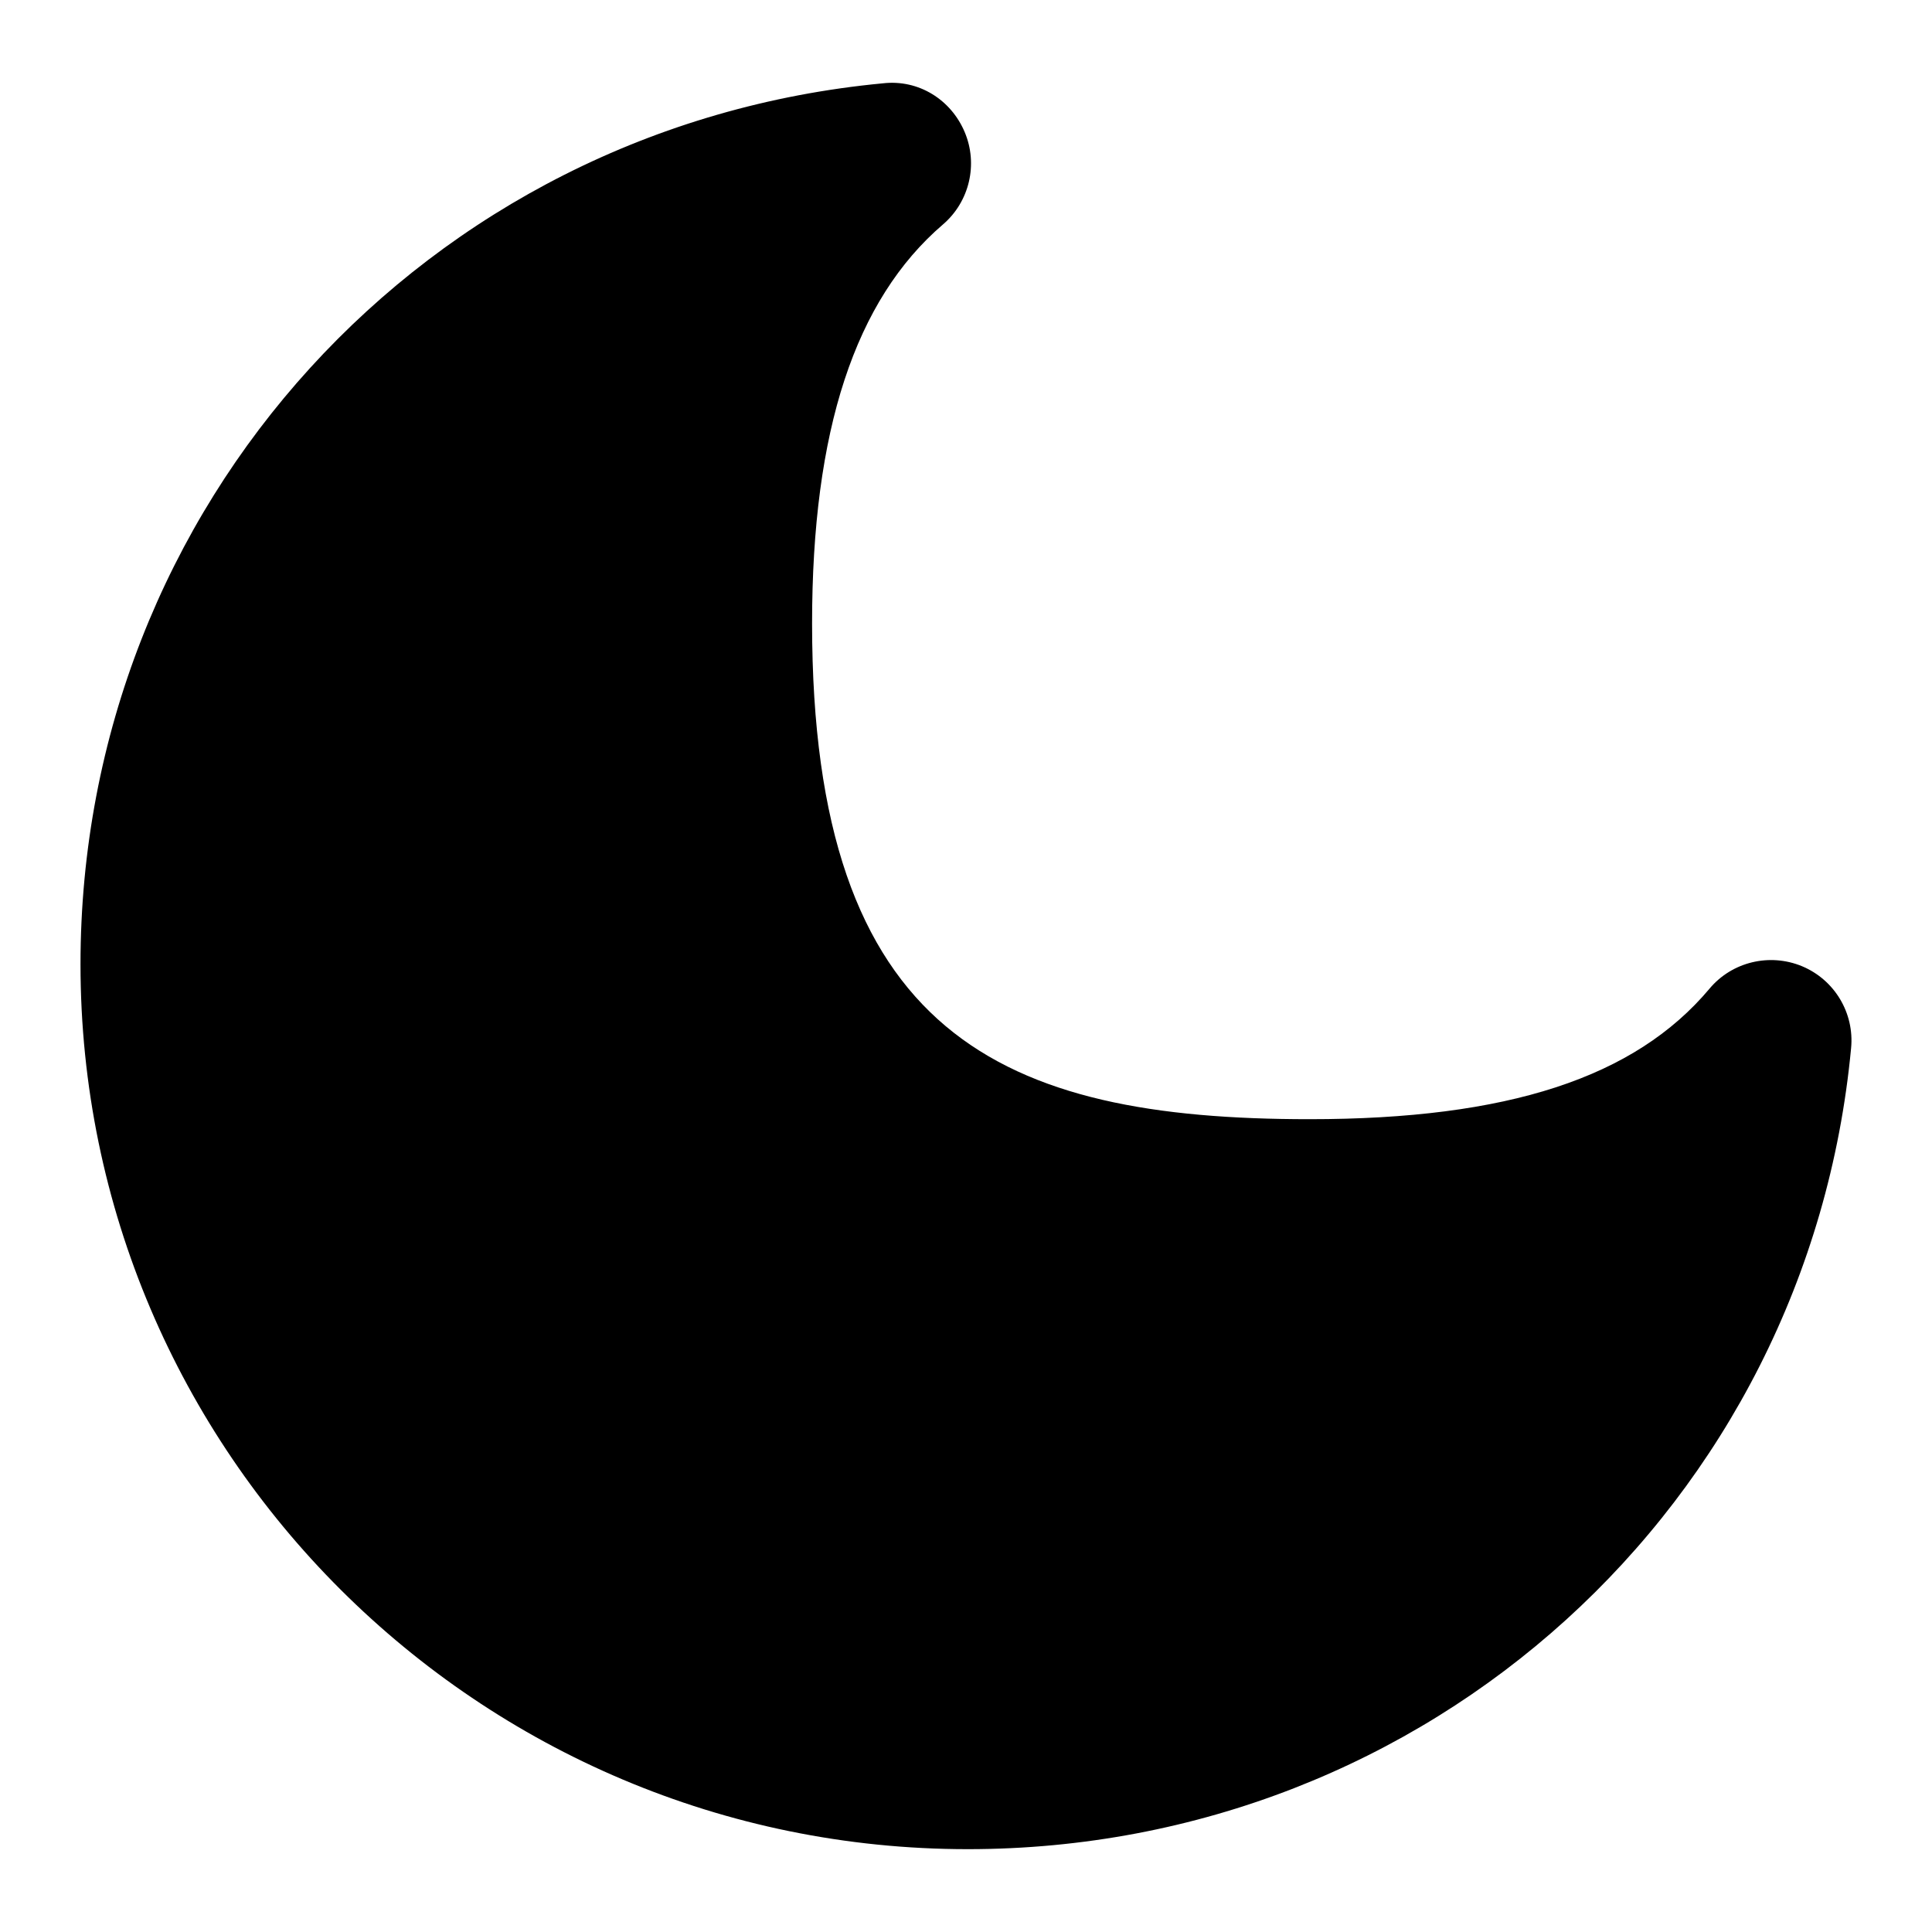
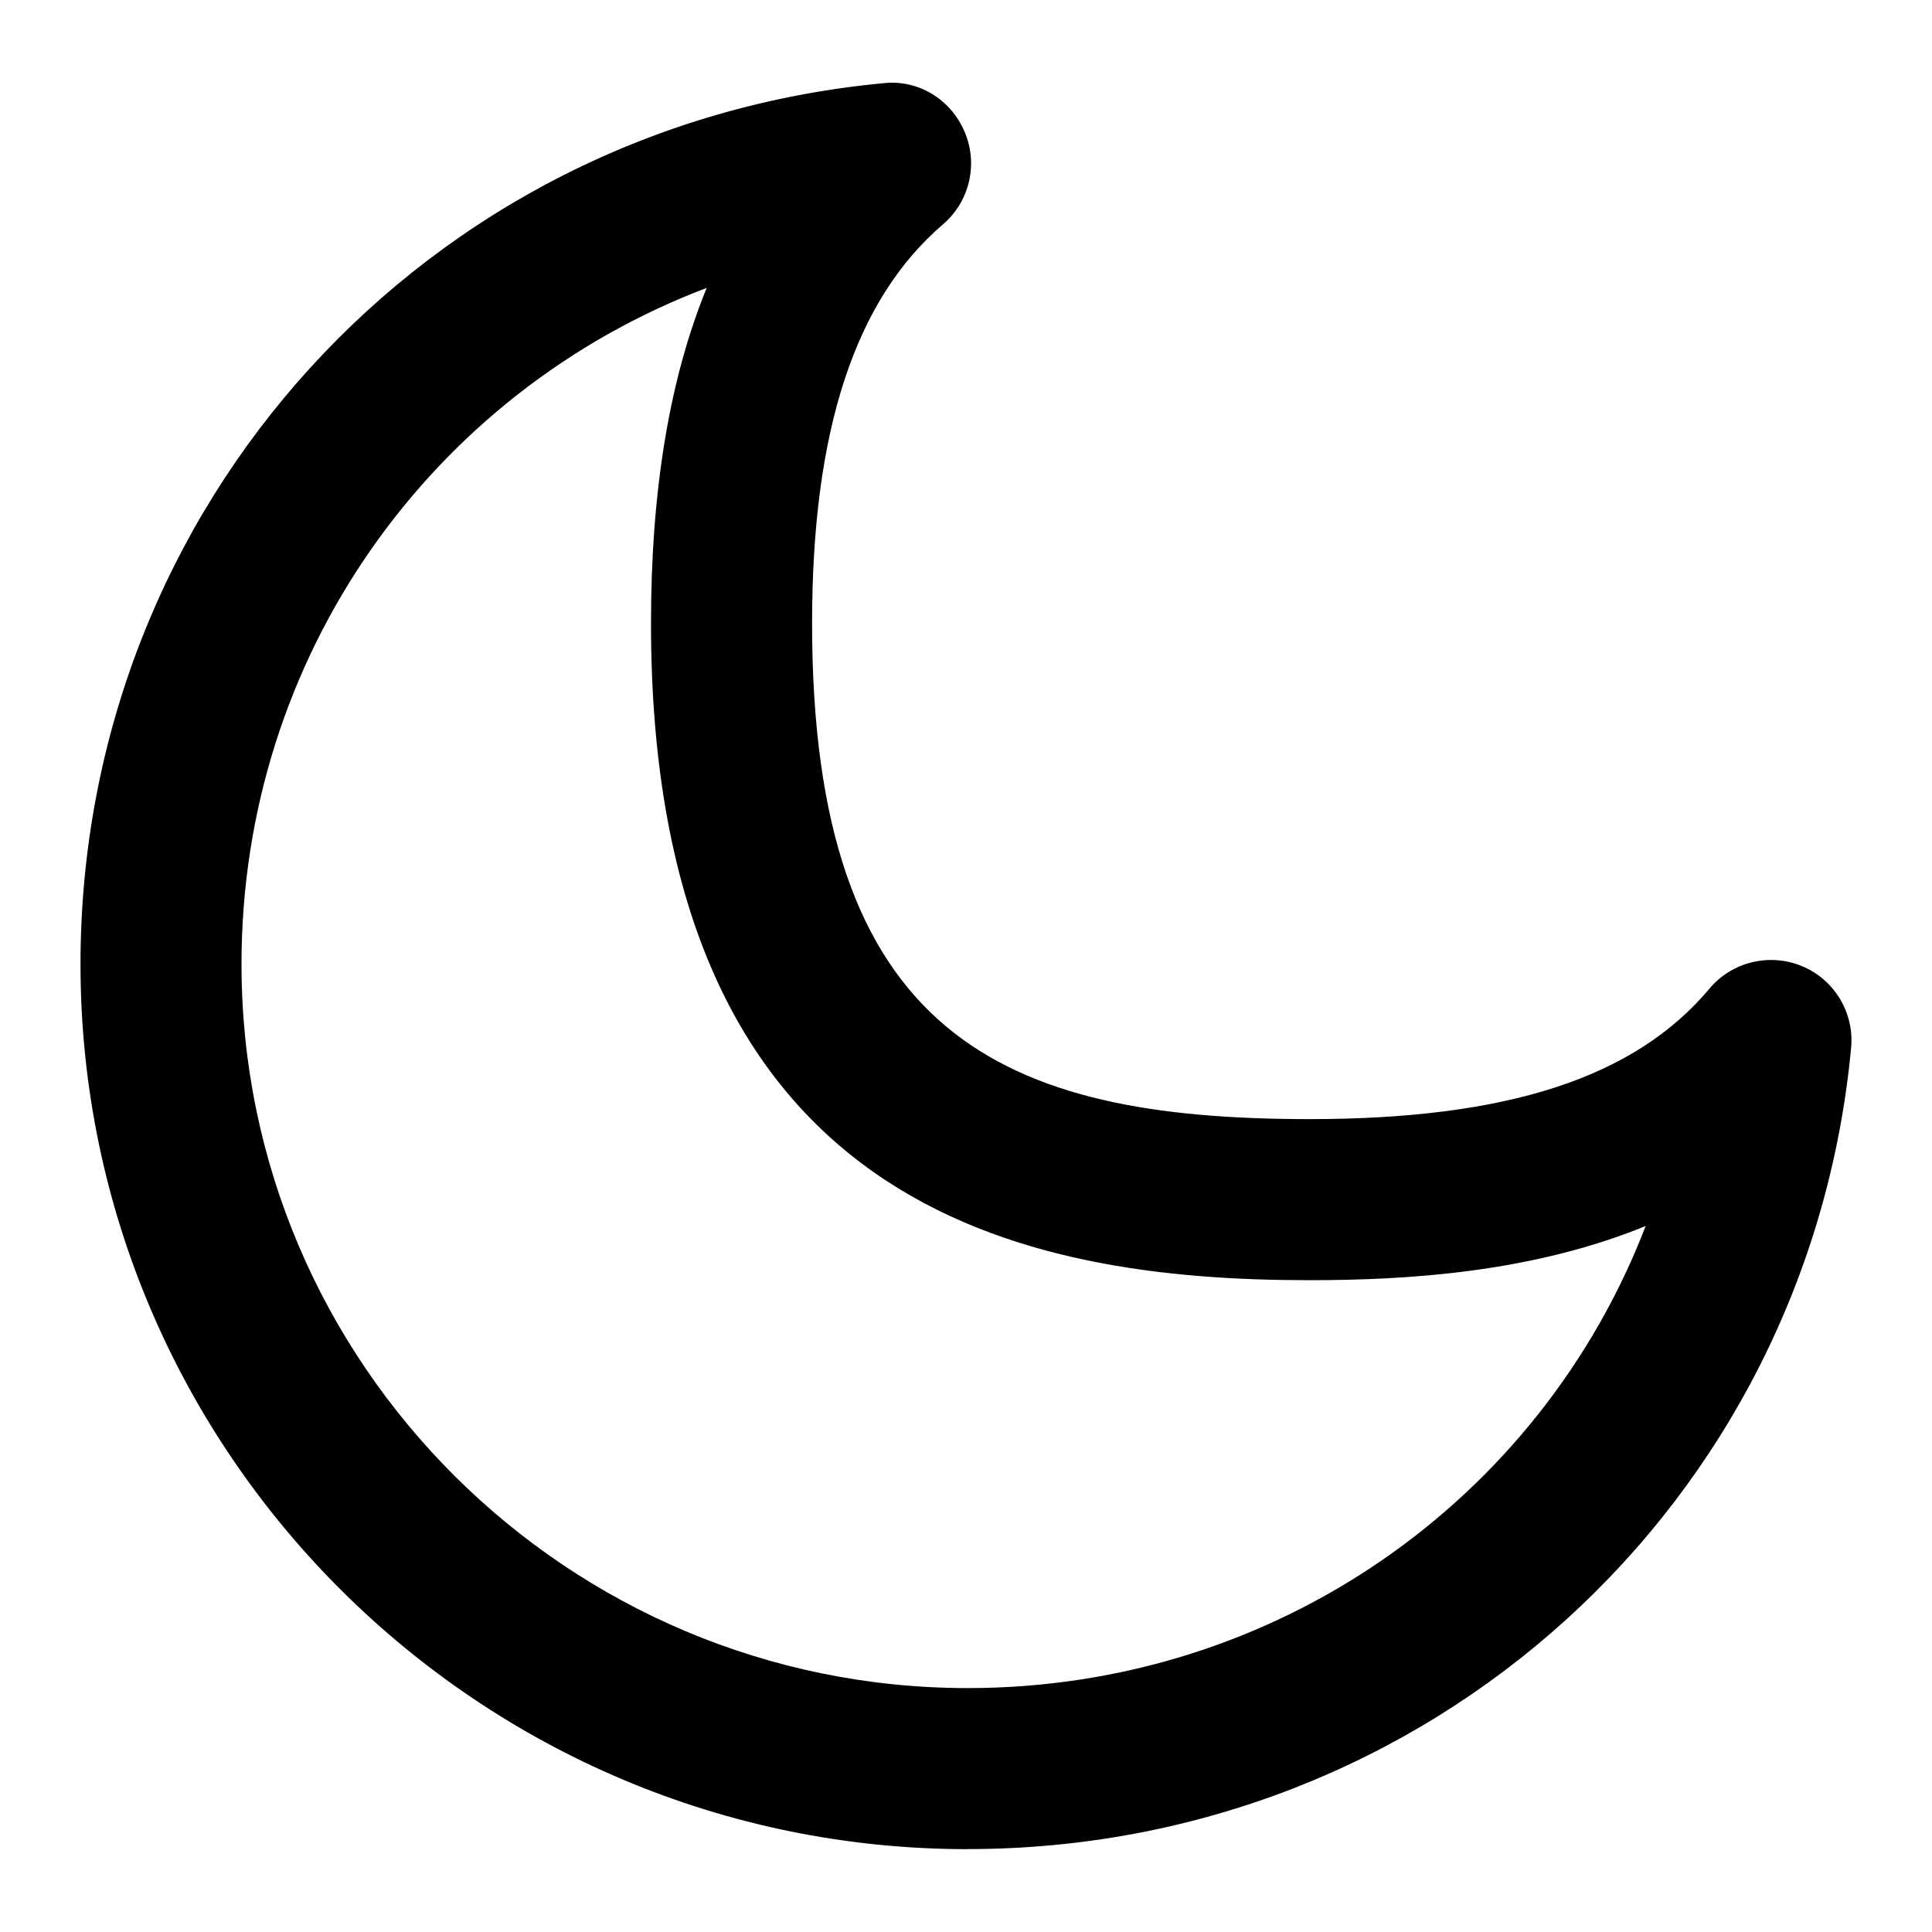
<svg xmlns="http://www.w3.org/2000/svg" id="Layer_1" data-name="Layer 1" viewBox="0 0 24 24">
-   <path d="M22.386,12.003c-.402-.167-.871-.056-1.151,.28-.928,1.105-2.506,1.62-4.968,1.62-3.814,0-6.179-1.03-6.179-6.158,0-2.397,.532-4.019,1.626-4.957,.33-.283,.439-.749,.269-1.149-.17-.401-.571-.655-1.015-.604C5.285,1.573,1,6.277,1,11.978c0,6.062,4.944,10.993,11.022,10.993,5.72,0,10.438-4.278,10.973-9.951,.042-.436-.205-.848-.609-1.017Z" />
+   <path d="M12.022,22.971c-6.078,0-11.022-4.932-11.022-10.993C1,6.277,5.285,1.573,10.968,1.034c.443-.051,.845,.203,1.015,.604,.171,.4,.062,.866-.269,1.149-1.094,.938-1.626,2.56-1.626,4.957,0,5.128,2.364,6.158,6.179,6.158,2.462,0,4.04-.515,4.968-1.62,.28-.336,.749-.447,1.151-.28,.404,.169,.651,.581,.609,1.017-.535,5.673-5.253,9.951-10.973,9.951ZM8.78,3.576c-3.418,1.296-5.78,4.574-5.78,8.401,0,4.959,4.048,8.993,9.022,8.993,3.832,0,7.115-2.345,8.421-5.74-1.416,.579-2.961,.673-4.177,.673-3.511,0-8.179-.846-8.179-8.158,0-1.653,.229-3.036,.692-4.169Z" />
</svg>
